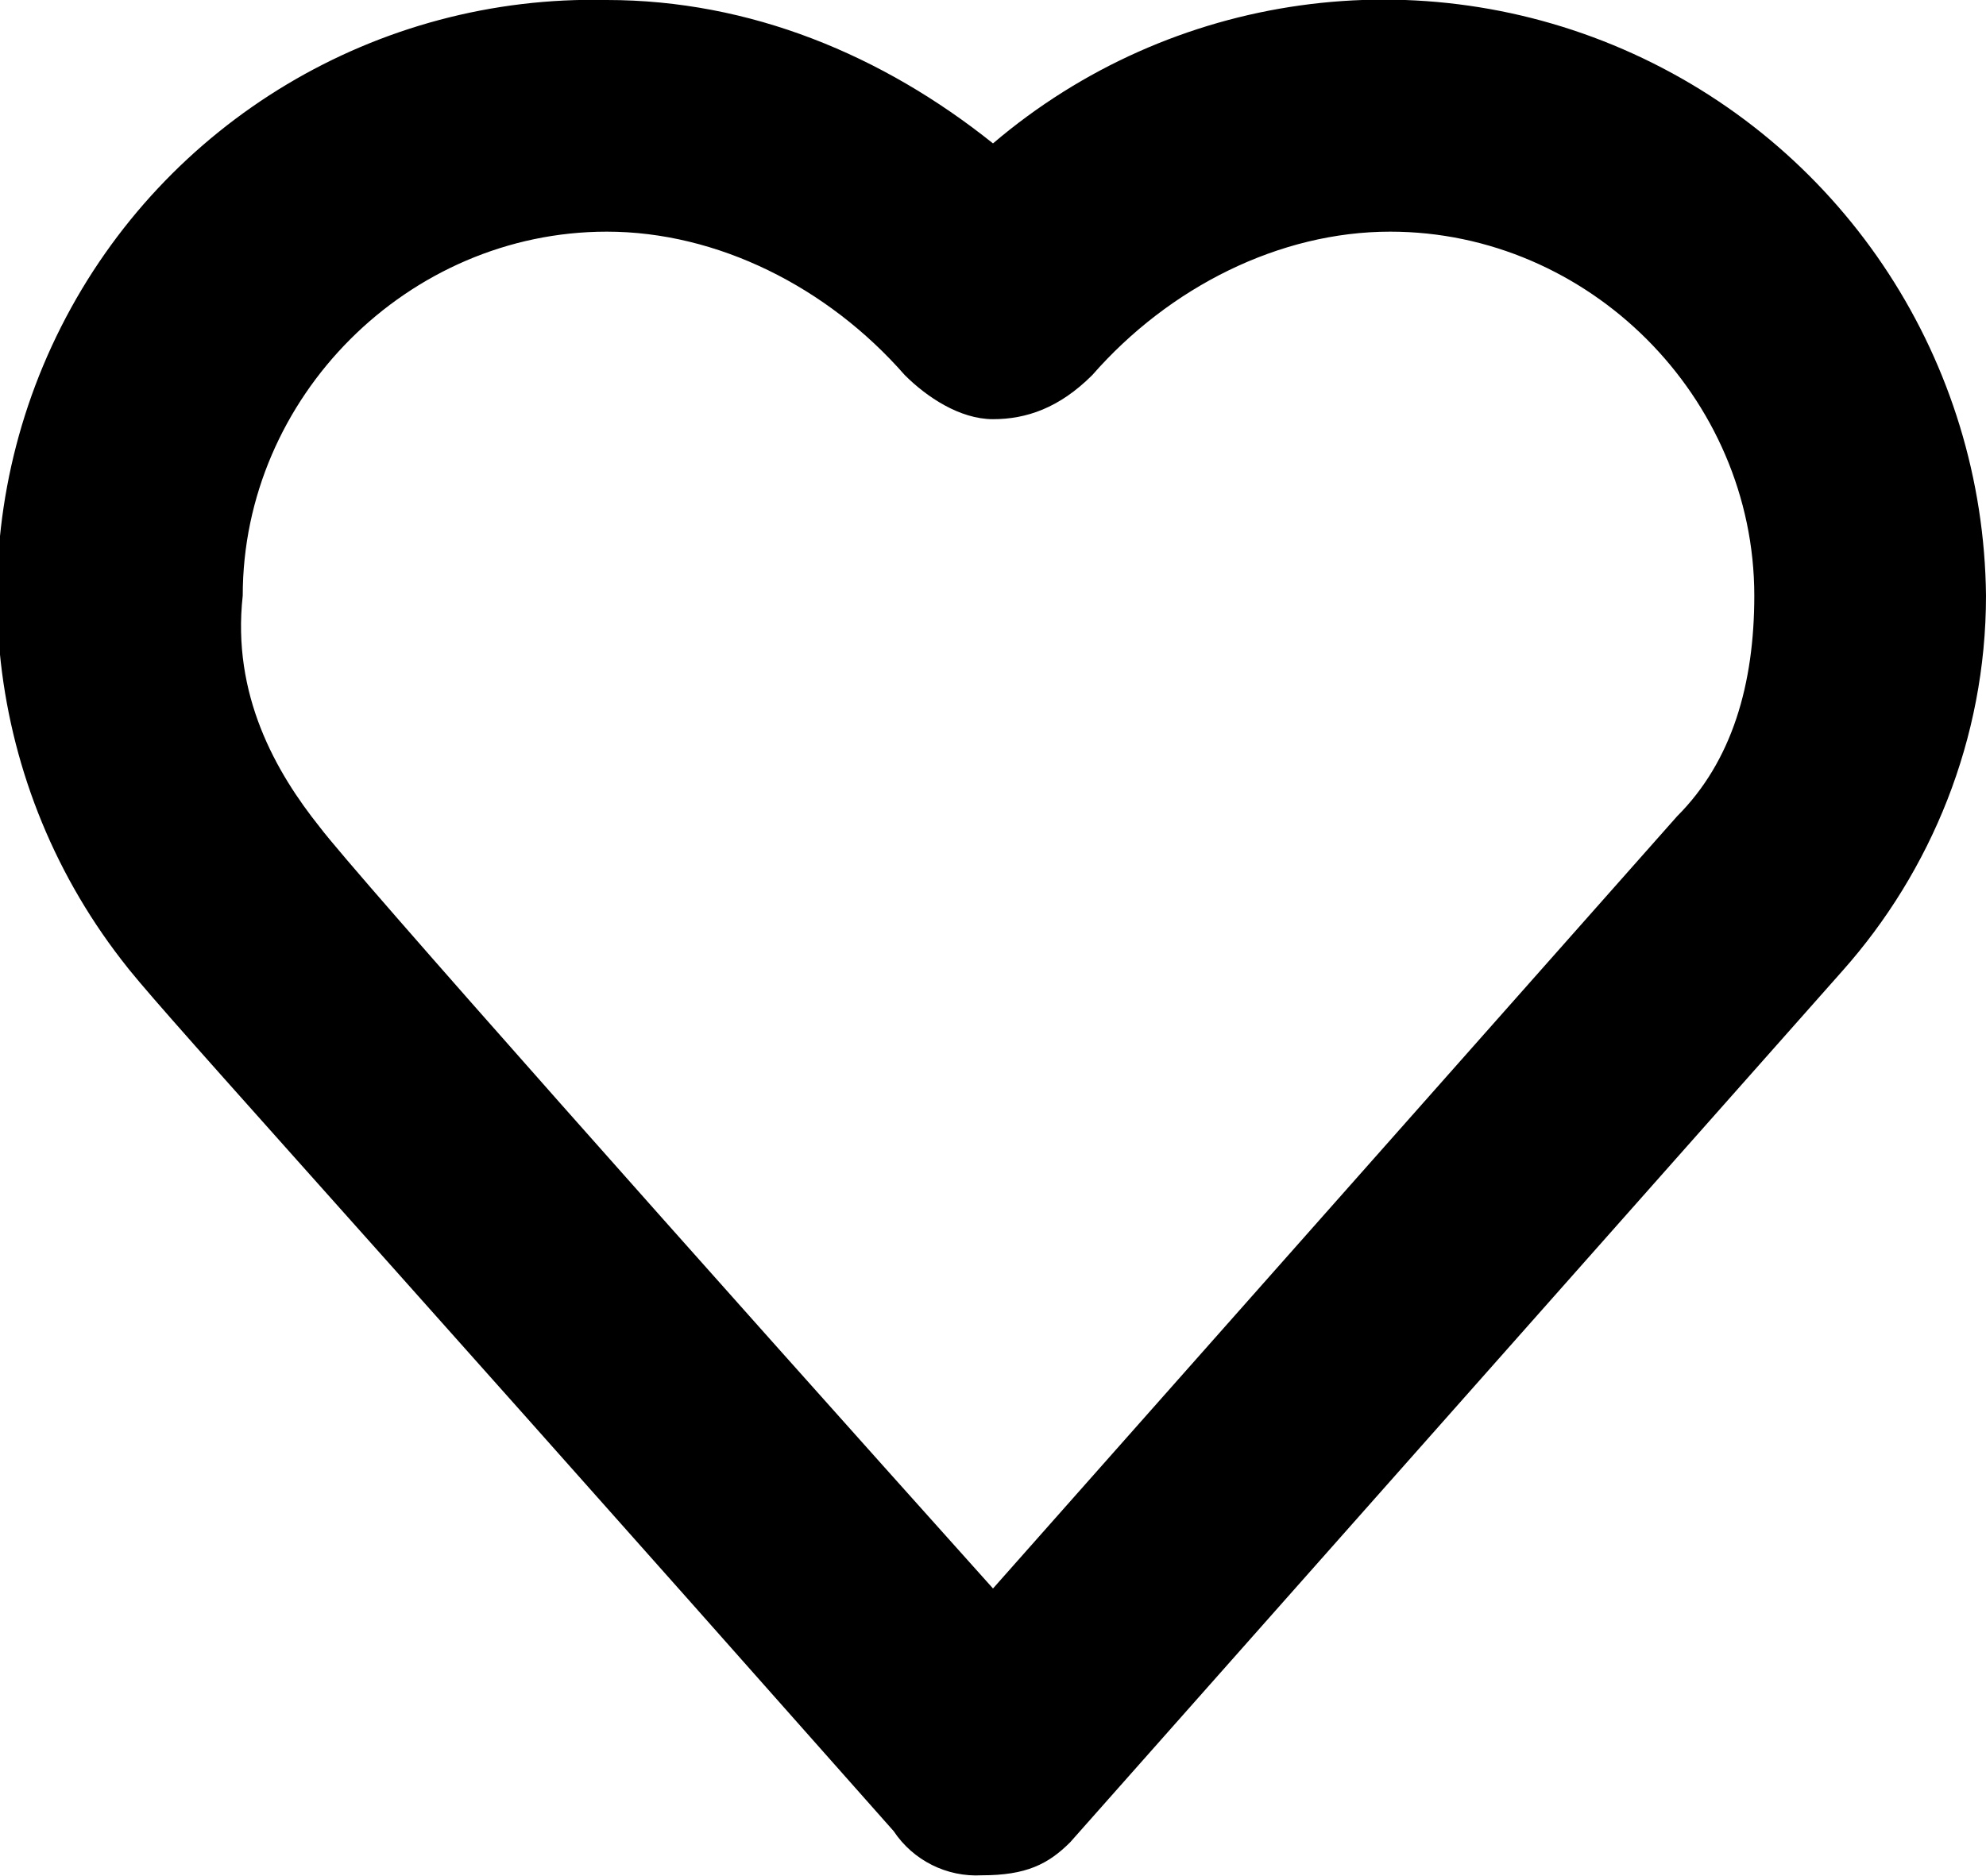
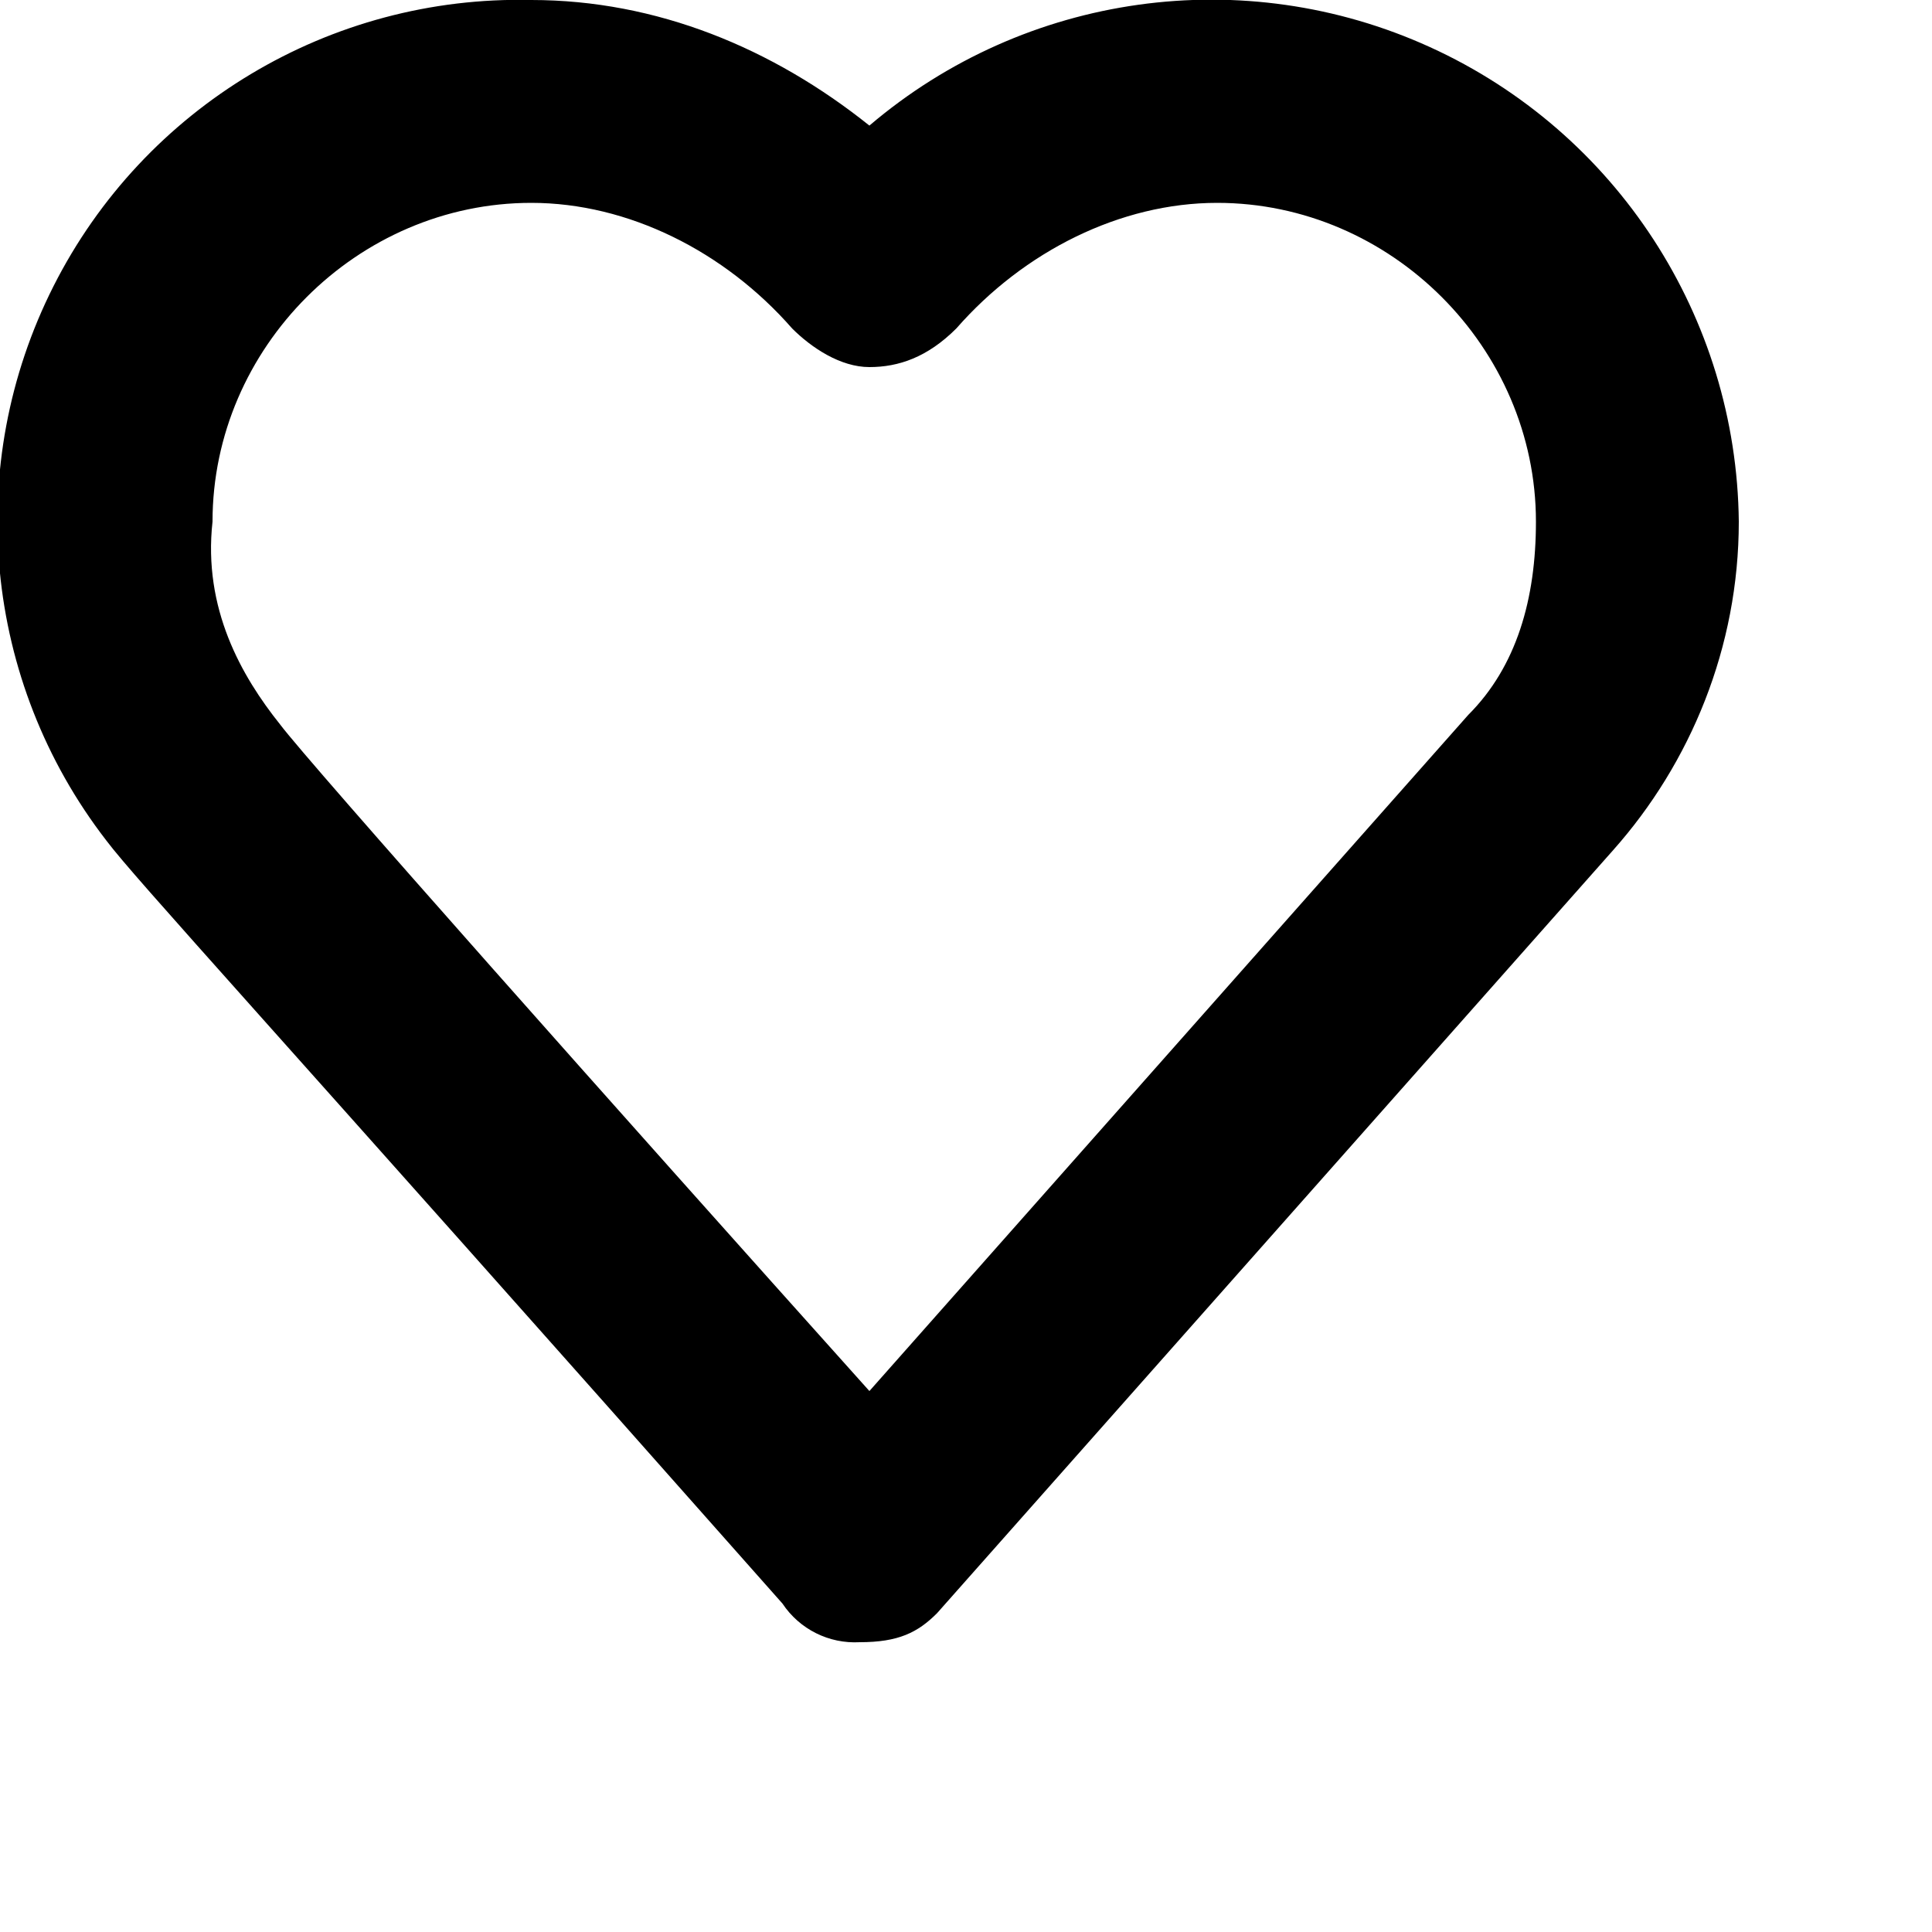
- <svg xmlns="http://www.w3.org/2000/svg" width="18" height="17" fill="none">
-   <path d="M8.9 17a.9.9 0 0 1-.8-.4c-5.4-6.1-6.7-7.5-7-7.9A5.4 5.4 0 0 1 5.5 0C6.8 0 8 .5 9 1.3a5.46 5.46 0 0 1 9 4.1c0 1.3-.5 2.5-1.3 3.4l-7 7.9c-.2.2-.4.3-.8.3Zm-6-9.5c.3.4 3.5 4 6.1 6.9l6.2-7c.5-.5.7-1.2.7-2 0-1.8-1.5-3.3-3.3-3.3-1 0-2 .5-2.7 1.3-.3.3-.6.4-.9.4-.3 0-.6-.2-.8-.4-.7-.8-1.7-1.3-2.7-1.3-1.8 0-3.3 1.5-3.3 3.3-.1.9.3 1.6.7 2.1-.1 0-.1 0 0 0Z" fill="#000" />
+ <svg xmlns="http://www.w3.org/2000/svg" width="20" height="20" viewBox="0 0 20 20" fill="currentColor">
+   <path d="M8.9 17a.9.9 0 0 1-.8-.4c-5.4-6.1-6.7-7.5-7-7.9A5.4 5.4 0 0 1 5.5 0C6.8 0 8 .5 9 1.3a5.46 5.46 0 0 1 9 4.1c0 1.3-.5 2.5-1.3 3.4l-7 7.9c-.2.2-.4.3-.8.3Zm-6-9.5c.3.4 3.5 4 6.1 6.9l6.2-7c.5-.5.7-1.2.7-2 0-1.8-1.5-3.3-3.3-3.3-1 0-2 .5-2.7 1.3-.3.3-.6.4-.9.4-.3 0-.6-.2-.8-.4-.7-.8-1.7-1.3-2.7-1.3-1.8 0-3.3 1.5-3.3 3.3-.1.9.3 1.6.7 2.1-.1 0-.1 0 0 0Z" />
</svg>
